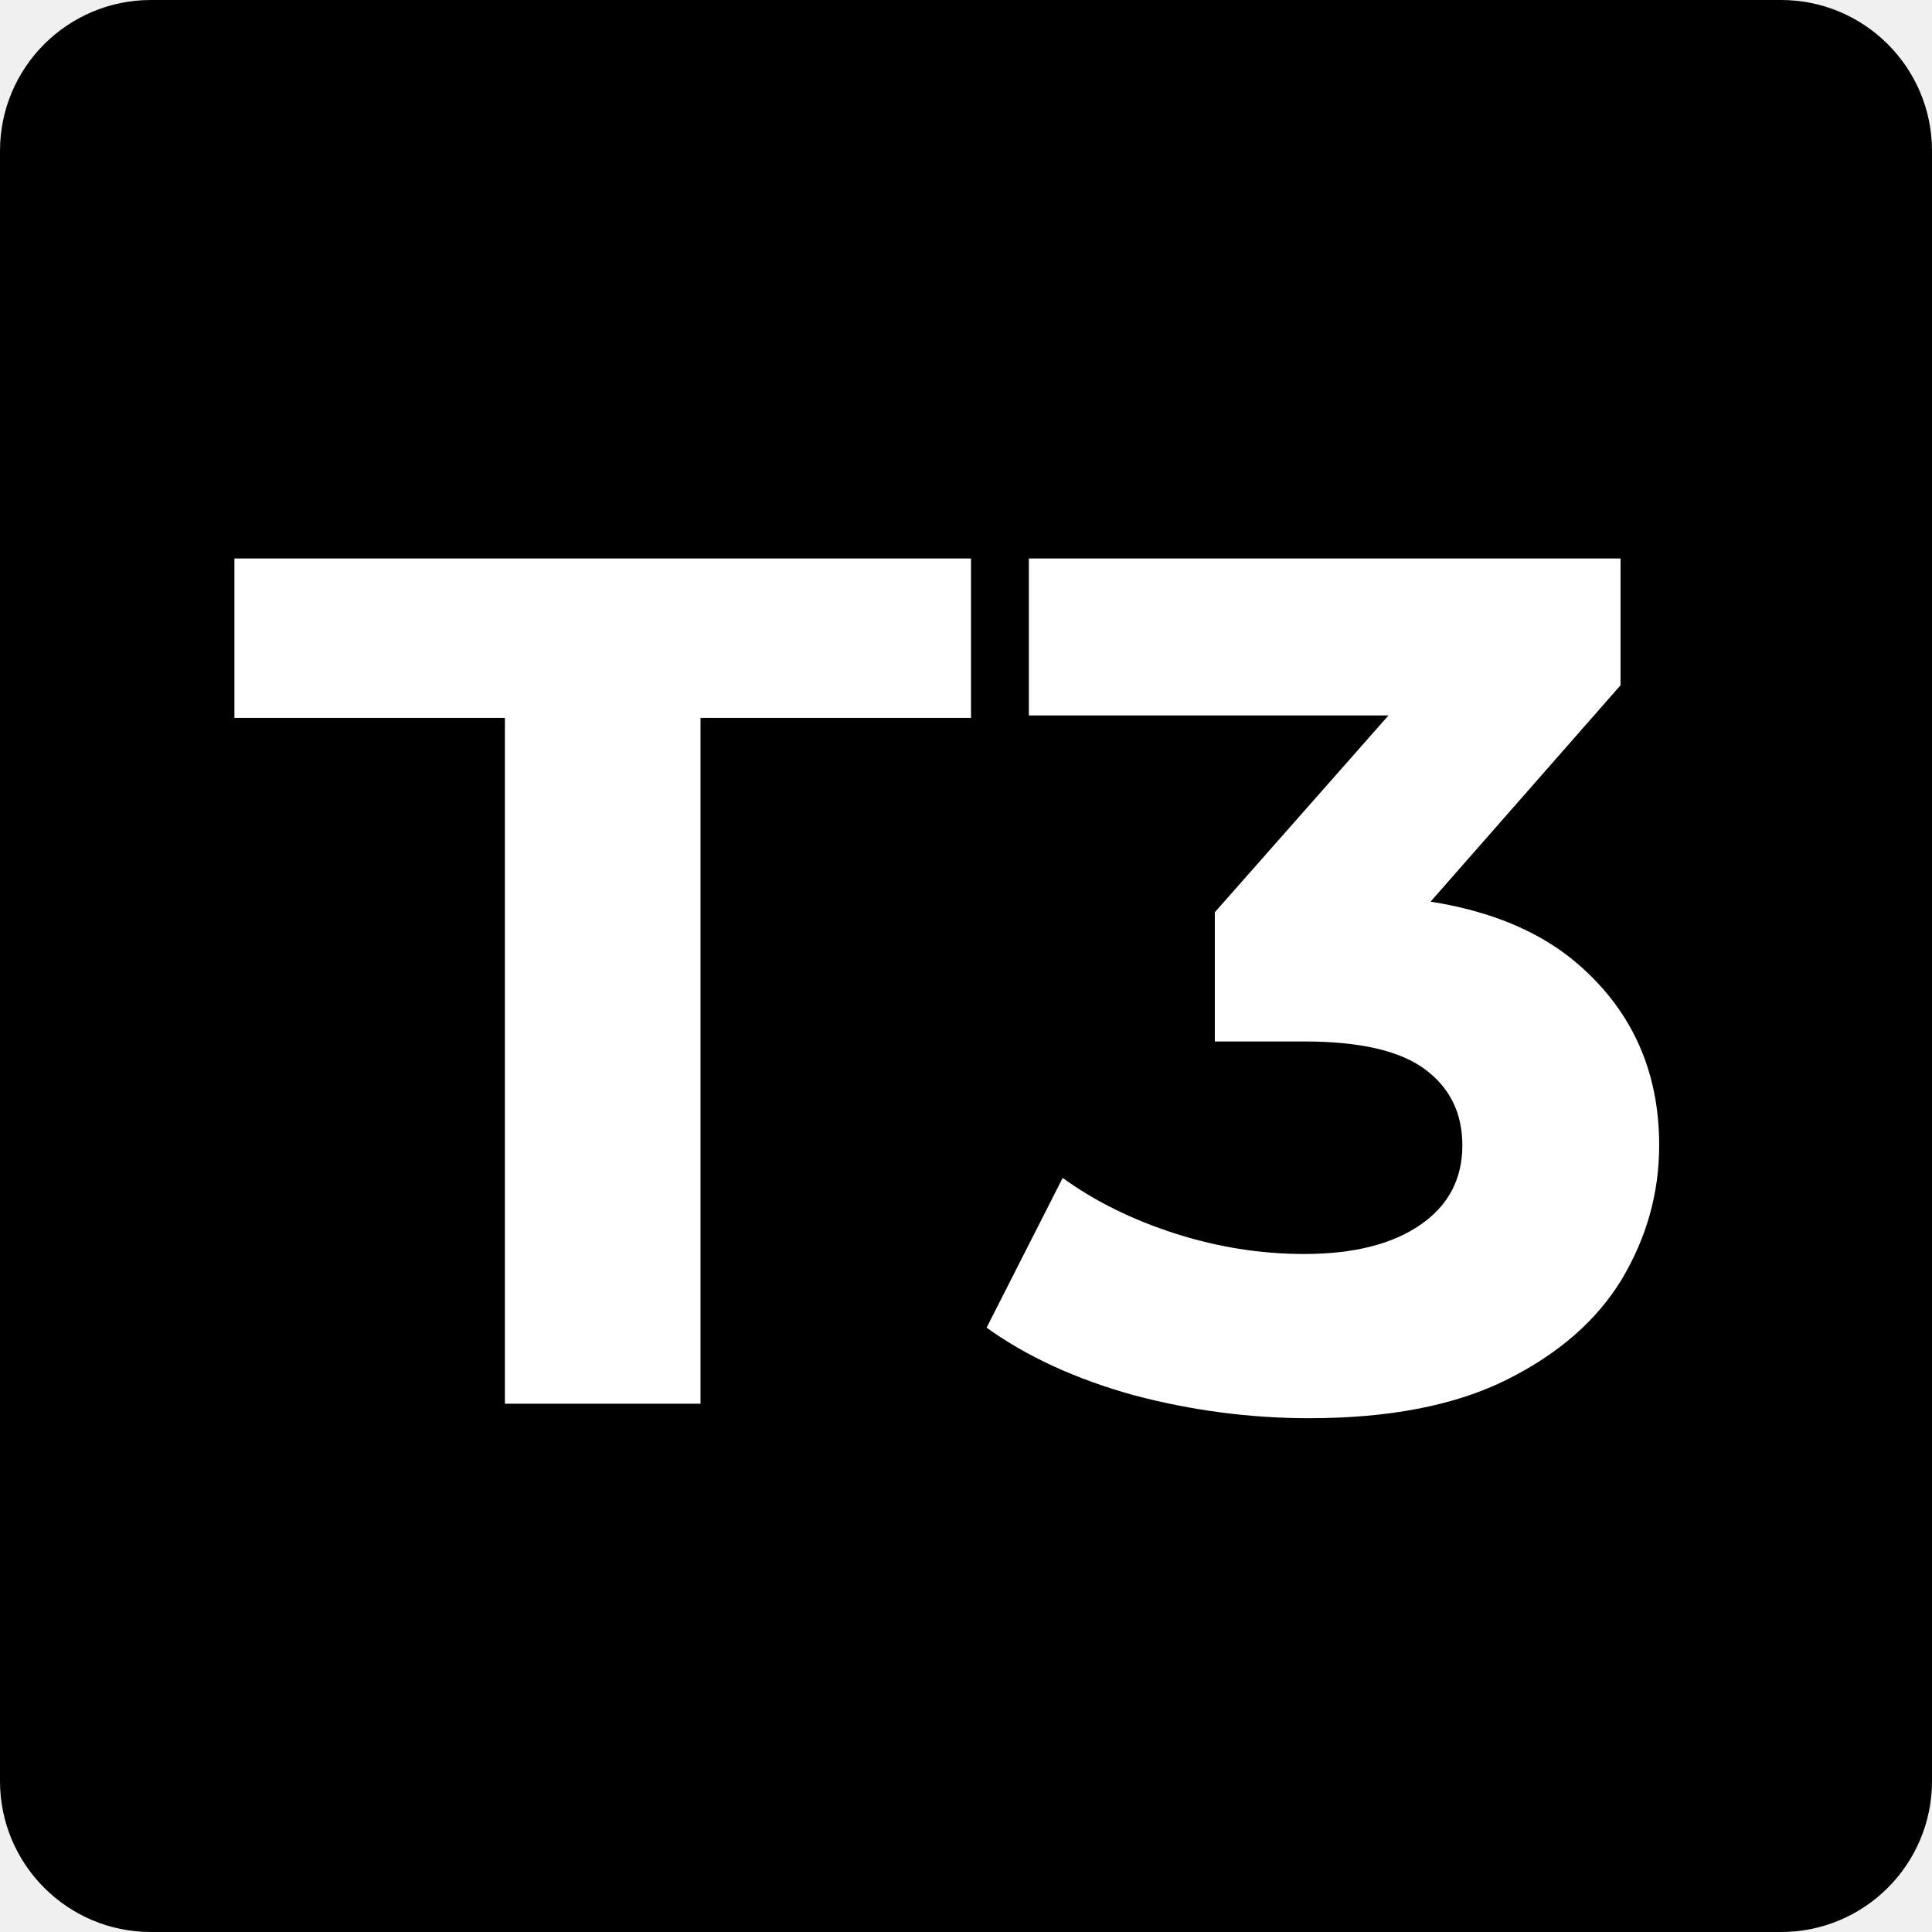
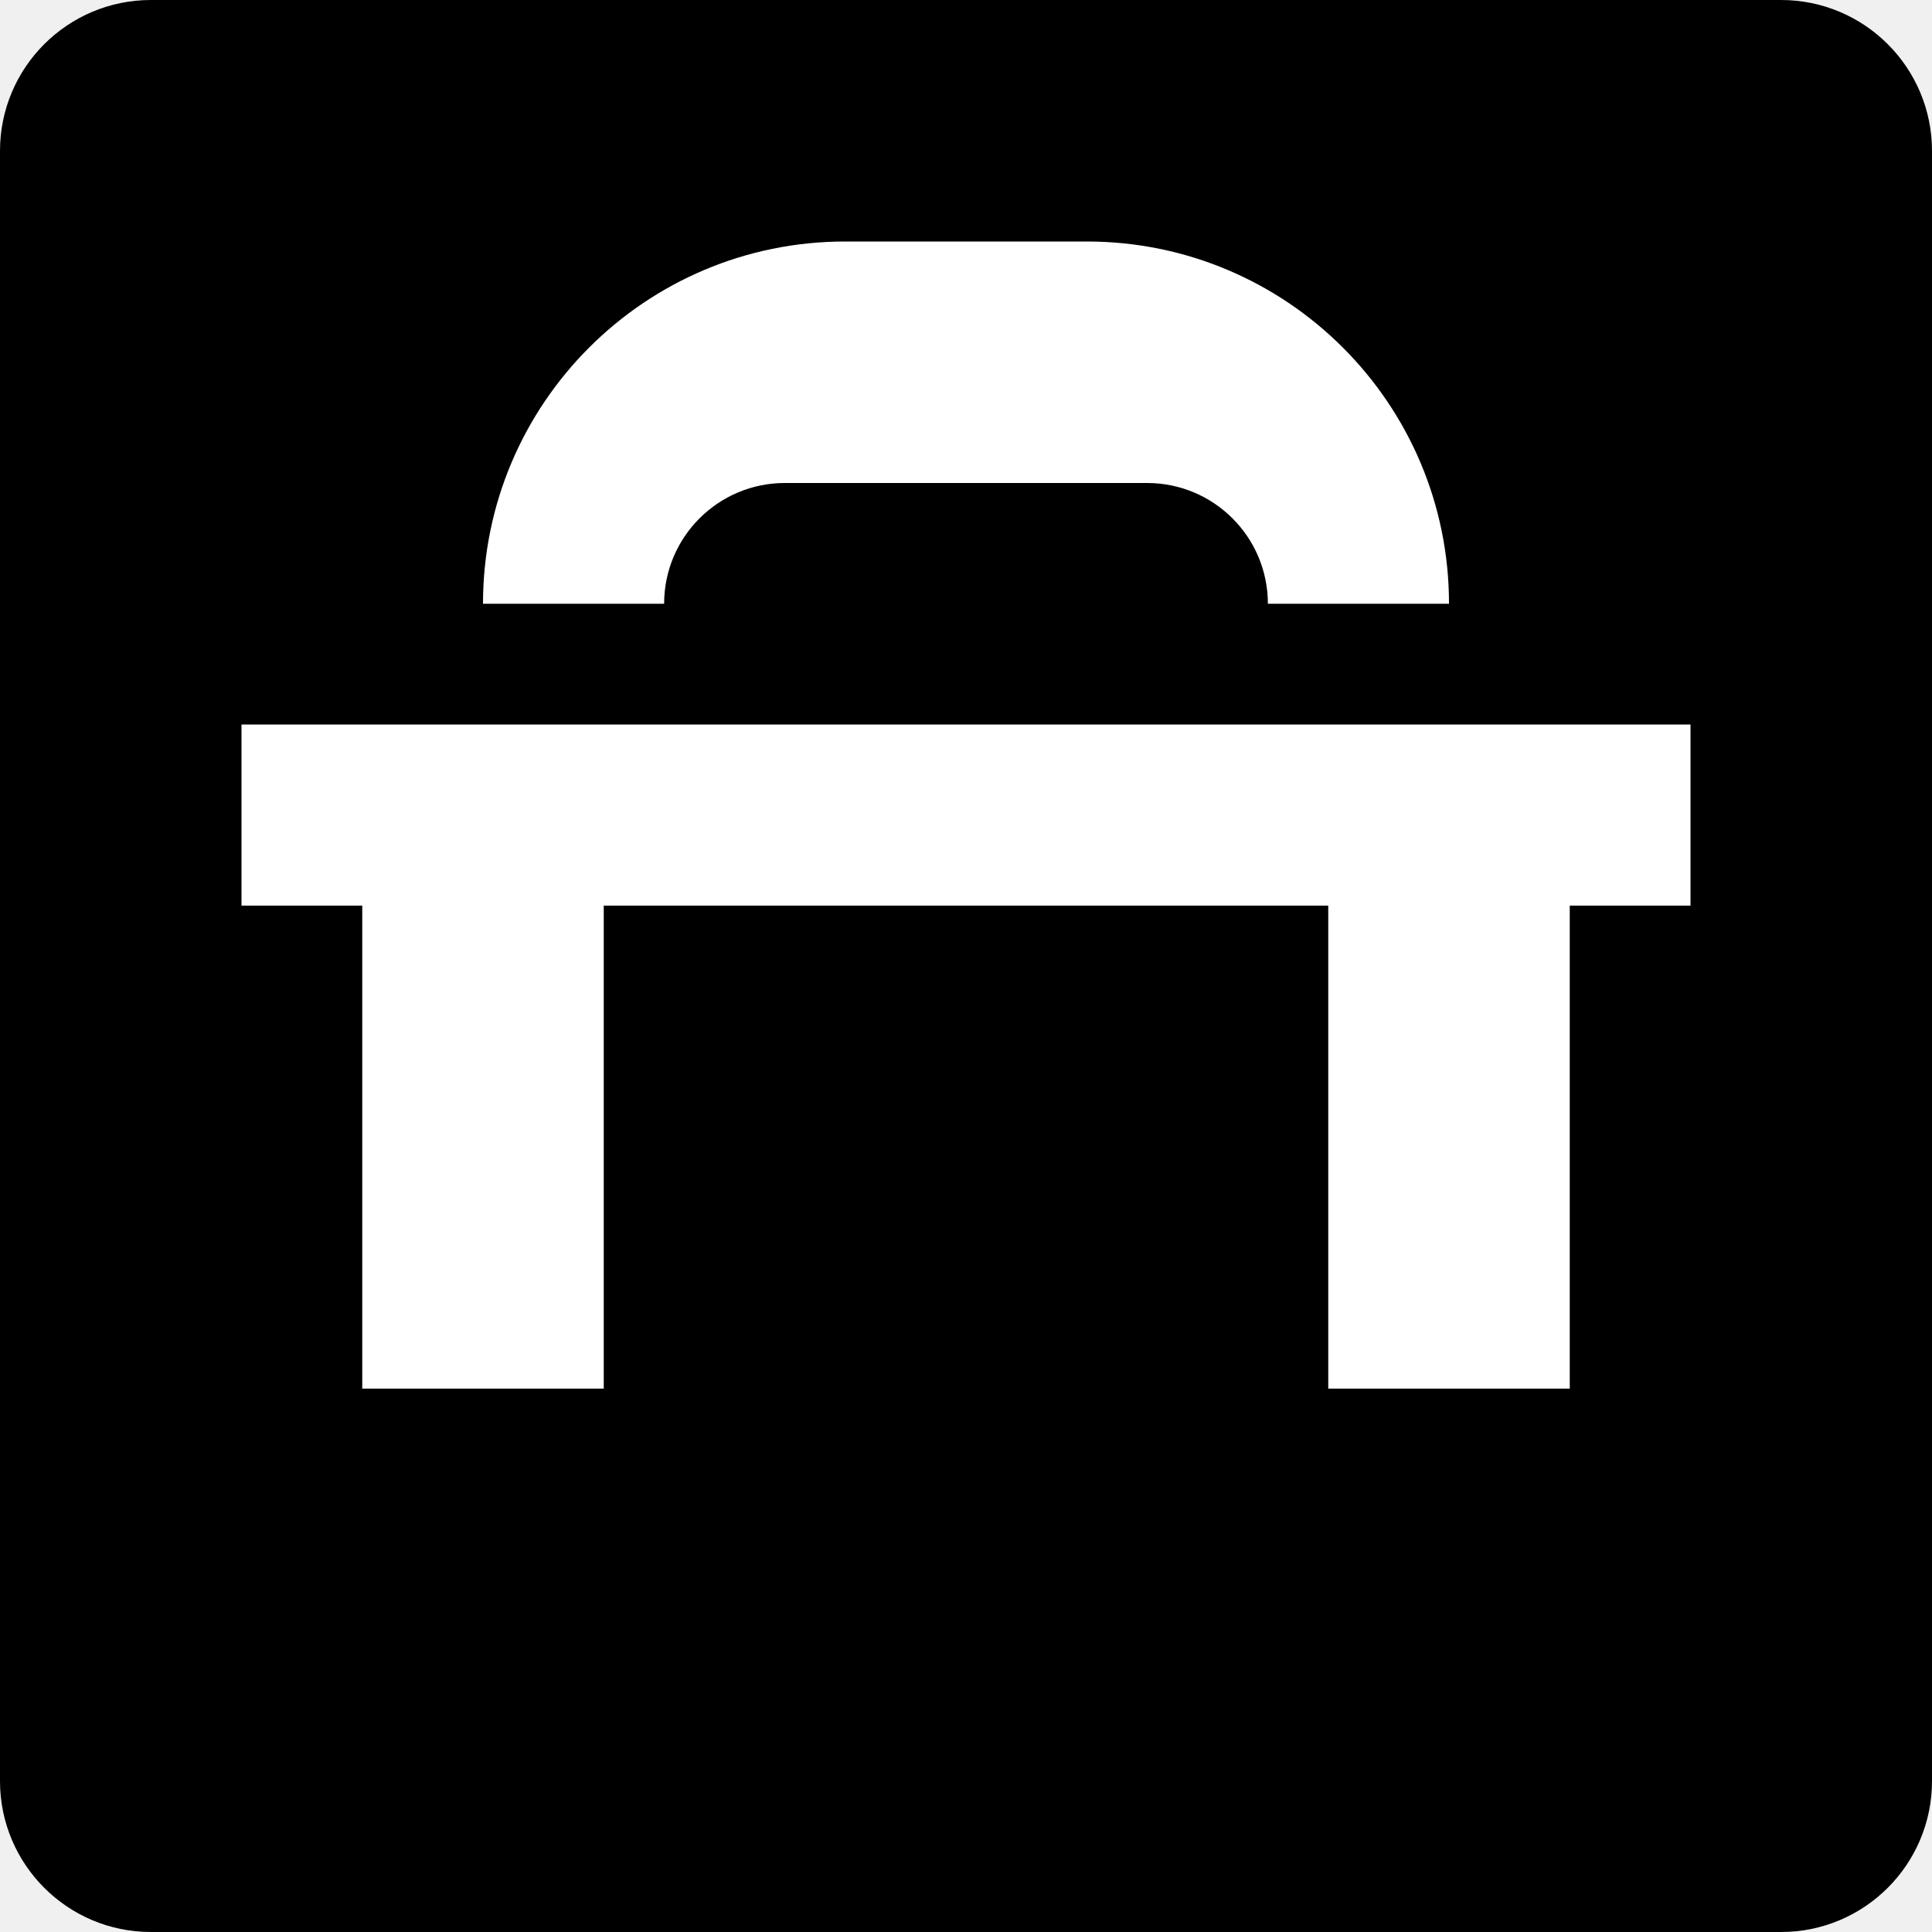
<svg xmlns="http://www.w3.org/2000/svg" width="128" height="128" viewBox="0 0 128 128" fill="none">
  <path d="M0 10C0 4.477 4.477 0 10 0H118C123.523 0 128 4.477 128 10V118C128 123.523 123.523 128 118 128H10C4.477 128 0 123.523 0 118V10Z" fill="black" />
-   <path d="M33.451 93V47.56H15.531V37H64.331V47.56H46.411V93H33.451ZM86.725 93.96C82.832 93.96 78.965 93.453 75.125 92.44C71.285 91.373 68.032 89.88 65.365 87.96L70.405 78.04C72.539 79.587 75.019 80.813 77.845 81.72C80.672 82.627 83.525 83.08 86.405 83.08C89.659 83.08 92.219 82.44 94.085 81.16C95.952 79.88 96.885 78.12 96.885 75.88C96.885 73.747 96.059 72.067 94.405 70.84C92.752 69.613 90.085 69 86.405 69H80.485V60.44L96.085 42.76L97.525 47.4H68.165V37H107.365V45.4L91.845 63.08L85.285 59.32H89.045C95.925 59.32 101.125 60.867 104.645 63.96C108.165 67.053 109.925 71.027 109.925 75.88C109.925 79.027 109.099 81.987 107.445 84.76C105.792 87.48 103.259 89.693 99.845 91.4C96.432 93.107 92.059 93.96 86.725 93.96Z" fill="white" />
+   <path d="M24 92V48h16v44H24Zm64 0V48h16v44H88ZM16 48h96v12H16V48Zm16-8c0-13.255 10.745-24 24-24h16c13.255 0 24 10.745 24 24H84c0-4.418-3.582-8-8-8H52c-4.418 0-8 3.582-8 8H32Z" fill="white" />
</svg>
